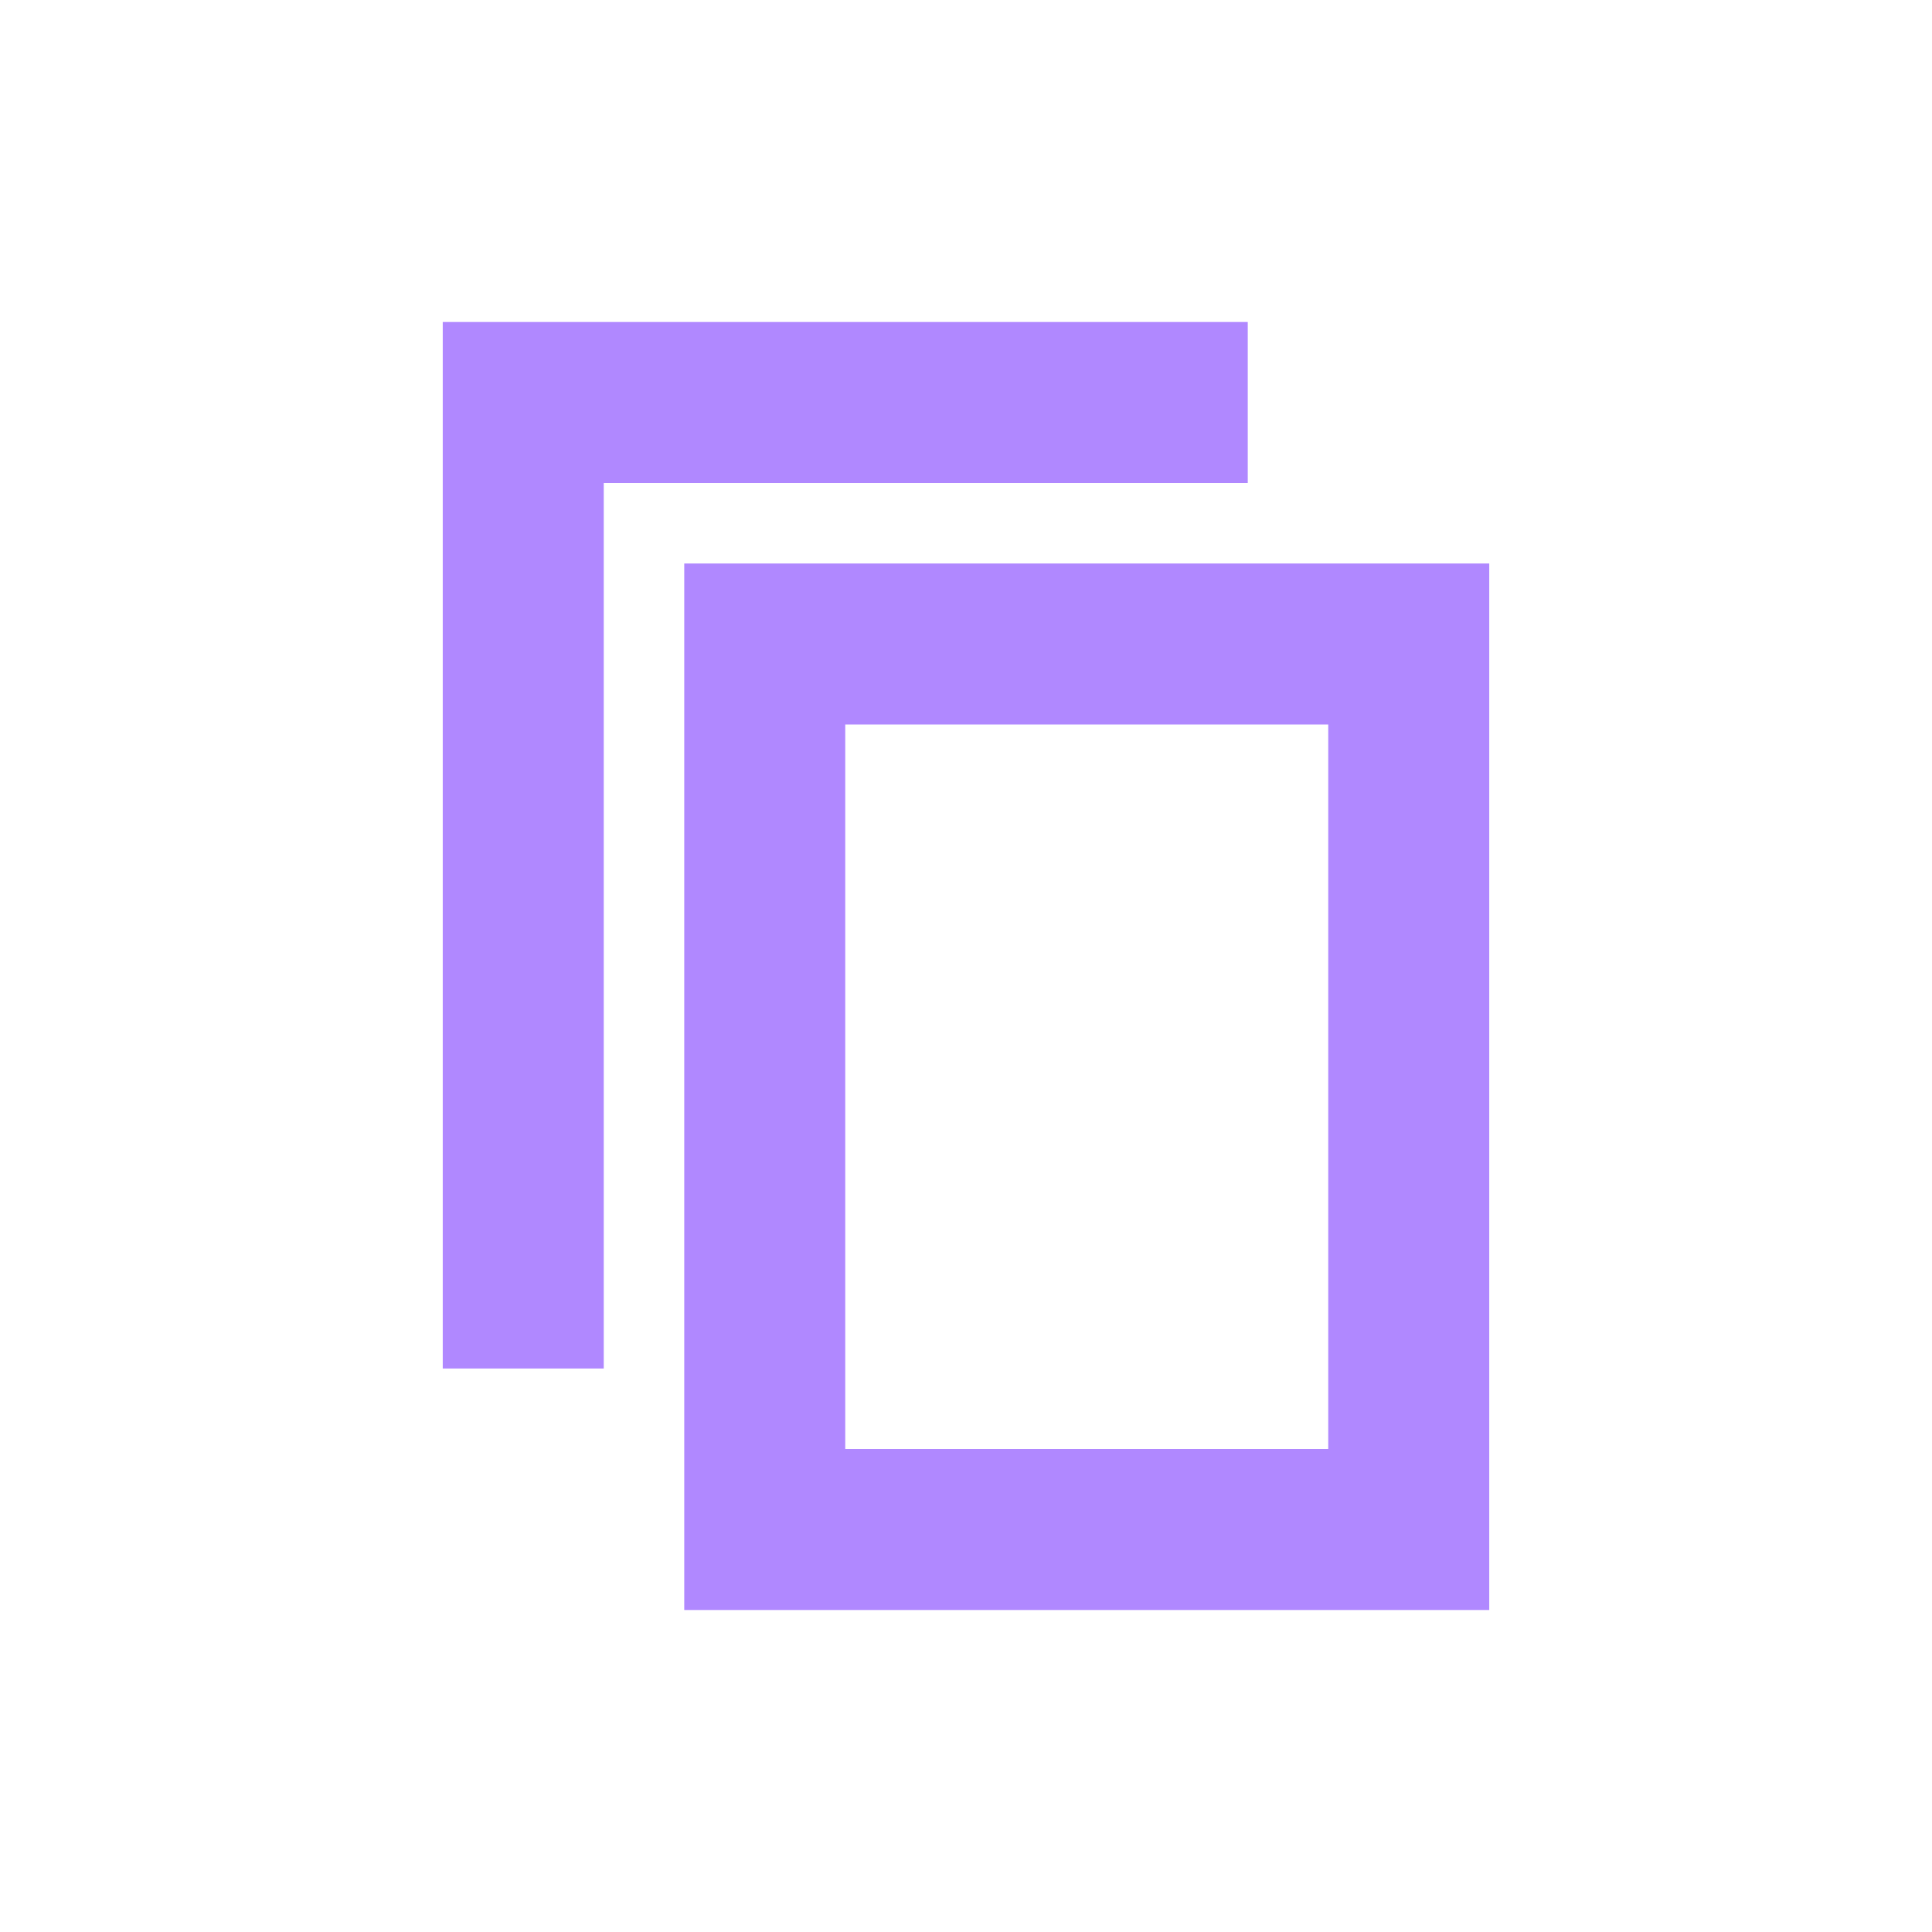
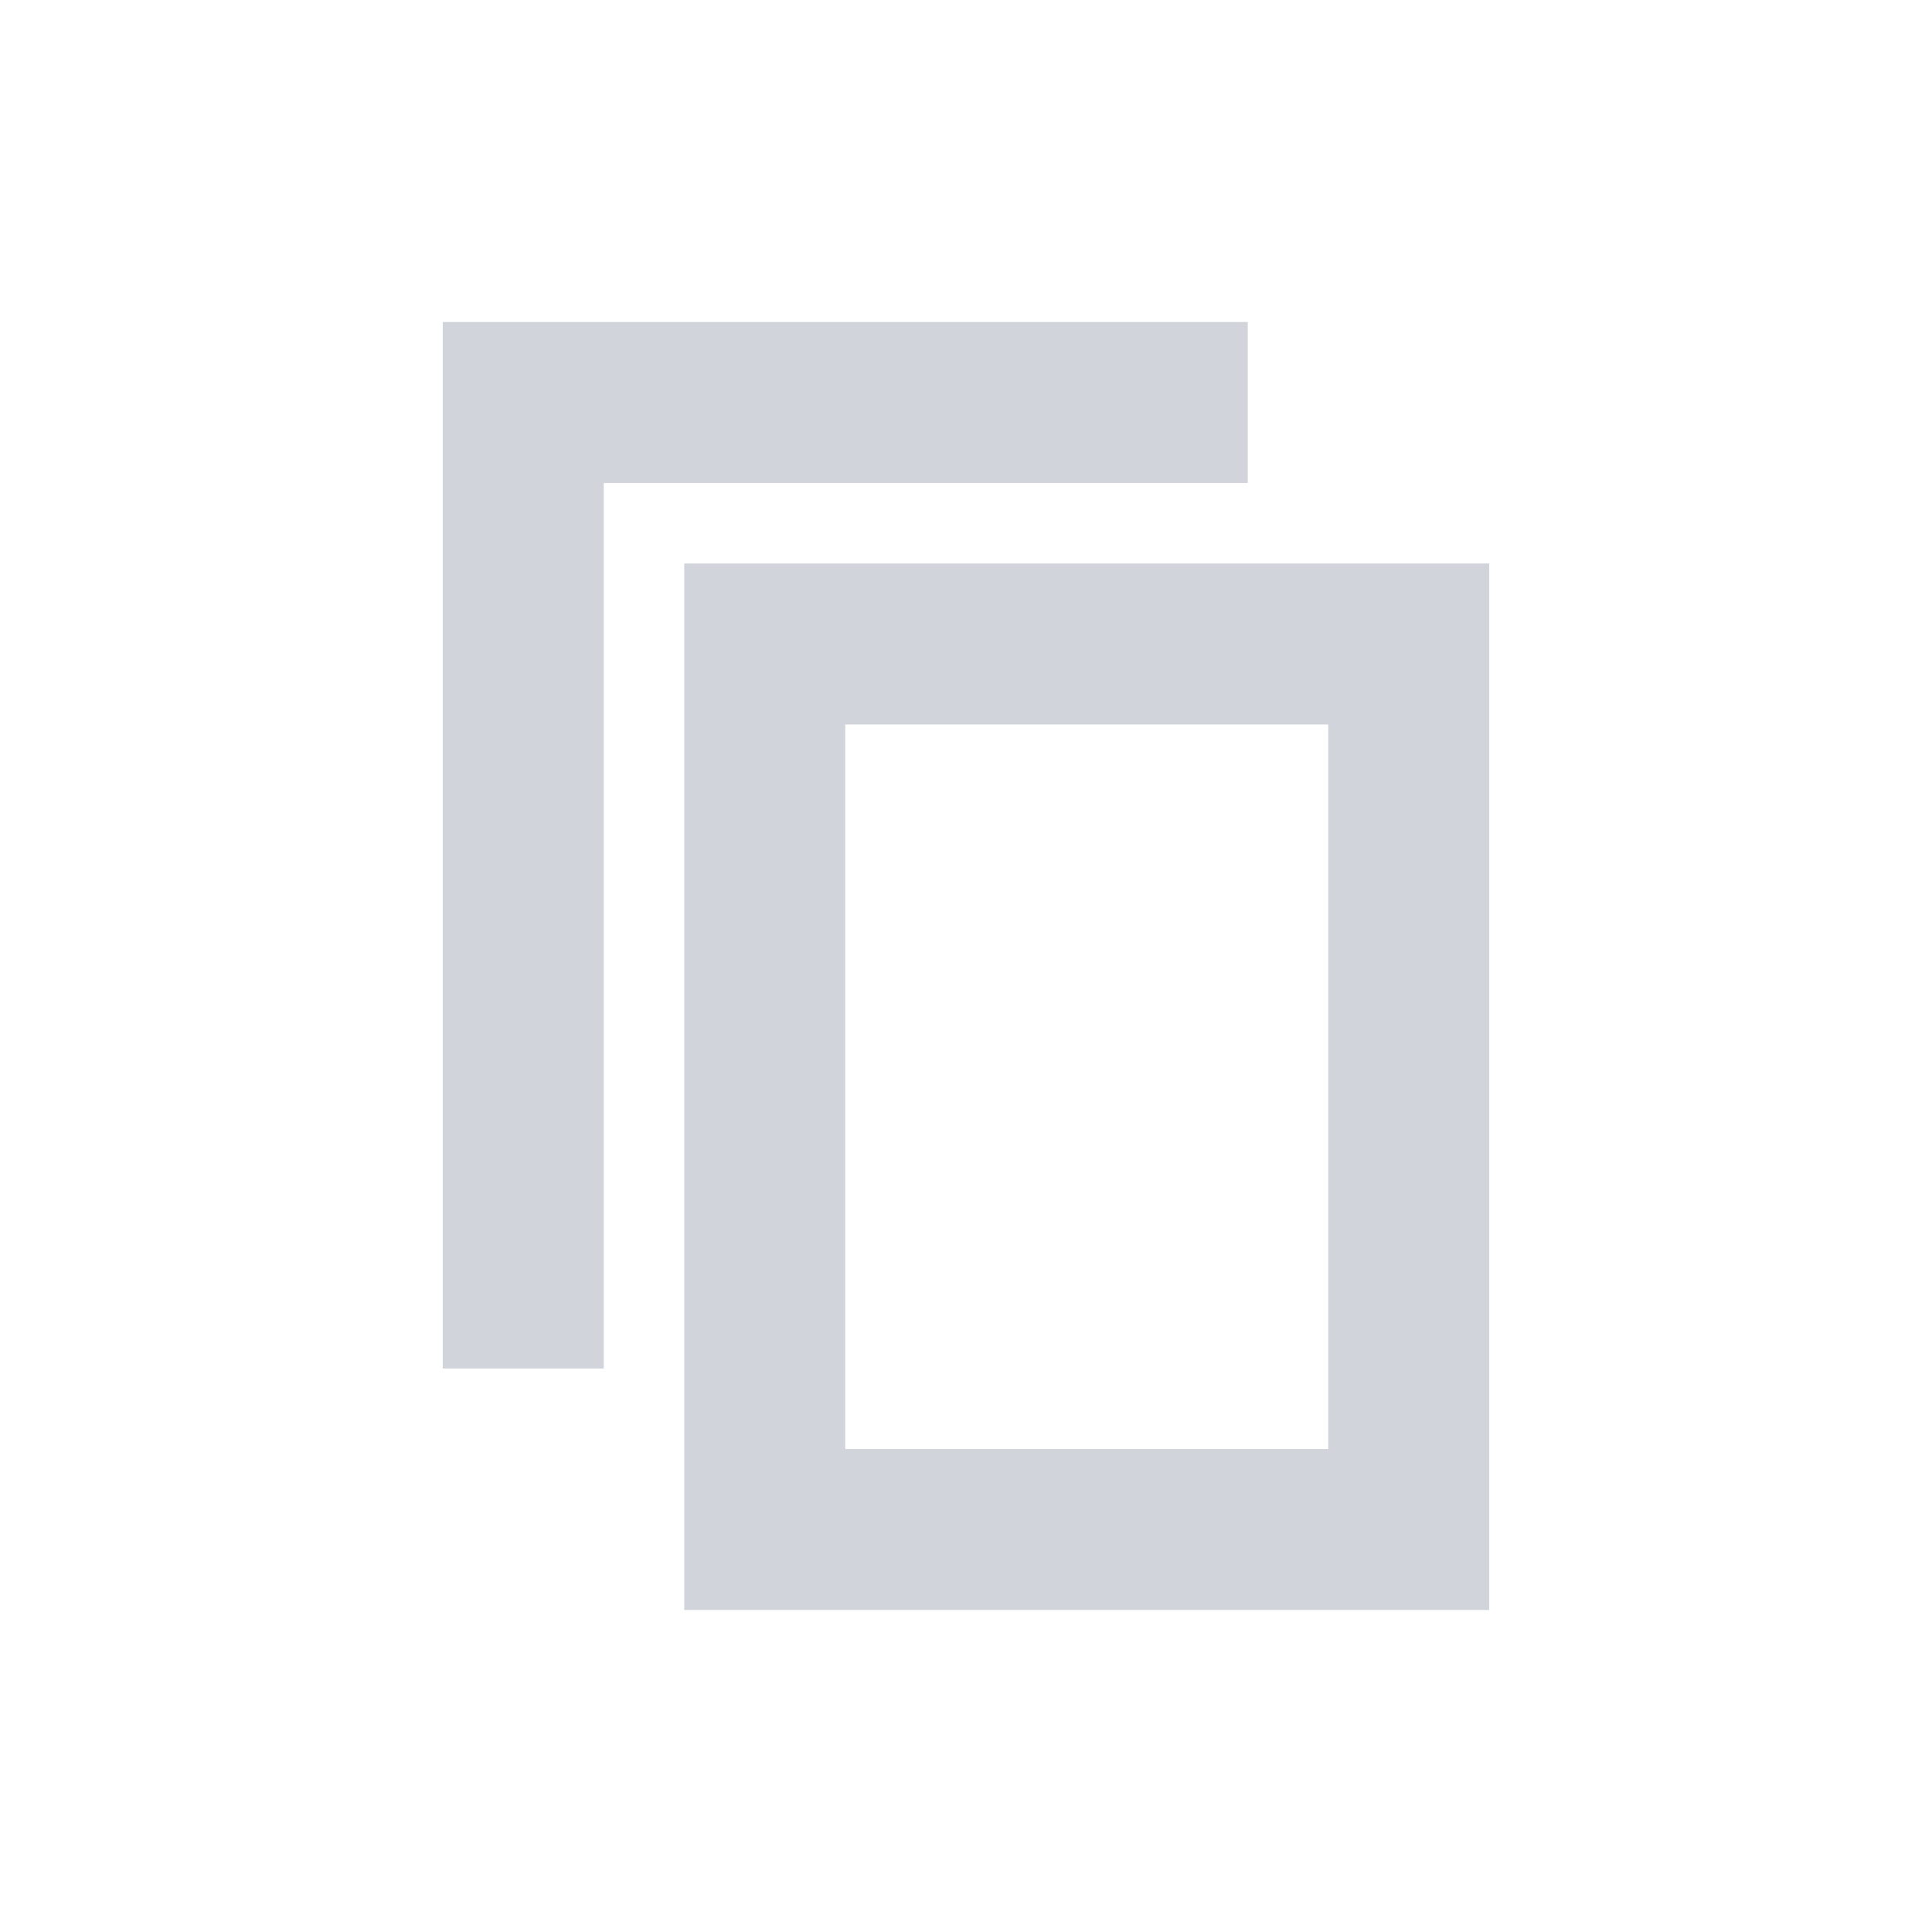
- <svg xmlns="http://www.w3.org/2000/svg" width="24px" height="24px" viewBox="0 0 24 24" version="1.1">
-   <g id="Artboard" stroke="none" stroke-width="1" fill="none" fill-rule="evenodd">
-     <g id="ic-copy-liliac" transform="translate(2, 2)">
-       <g id="Group_8993" transform="translate(3, 2)" fill="#B088FF" fill-rule="nonzero">
-         <polygon id="Path_18959" points="2.5 13 0.5 13 0.5 0 10.5 0 10.5 2 2.5 2" />
+ <svg xmlns="http://www.w3.org/2000/svg" version="1.1" id="Layer_1" x="0px" y="0px" viewBox="0 0 24 24" style="enable-background:new 0 0 24 24;" xml:space="preserve">
+   <style type="text/css">
+ 	.st0{fill:#D1D5DB;}
+ 	.st1{fill:none;}
+ </style>
+   <g id="Artboard">
+     <g id="ic-copy" transform="translate(2, 2)">
+       <g id="Group_8993" transform="translate(3, 2)">
+         <polygon id="Path_18959" class="st0" points="2.5,13 0.5,13 0.5,0 10.5,0 10.5,2 2.5,2    " />
      </g>
-       <polygon id="Rectangle_4640" points="0 0 20 0 20 20 0 20" />
-       <g id="Group_8994" transform="translate(6, 5)" fill="#B088FF" fill-rule="nonzero">
-         <path d="M10.5,13 L0.5,13 L0.5,0 L10.5,0 L10.5,13 Z M2.5,11 L8.5,11 L8.5,2 L2.5,2 L2.5,11 Z" id="Path_18960" />
+       <polygon id="Rectangle_4640" class="st1" points="0,0 20,0 20,20 0,20   " />
+       <g id="Group_8994" transform="translate(6, 5)">
+         <path id="Path_18960" class="st0" d="M10.5,13h-10V0h10V13z M2.5,11h6V2h-6V11z" />
      </g>
    </g>
  </g>
</svg>
